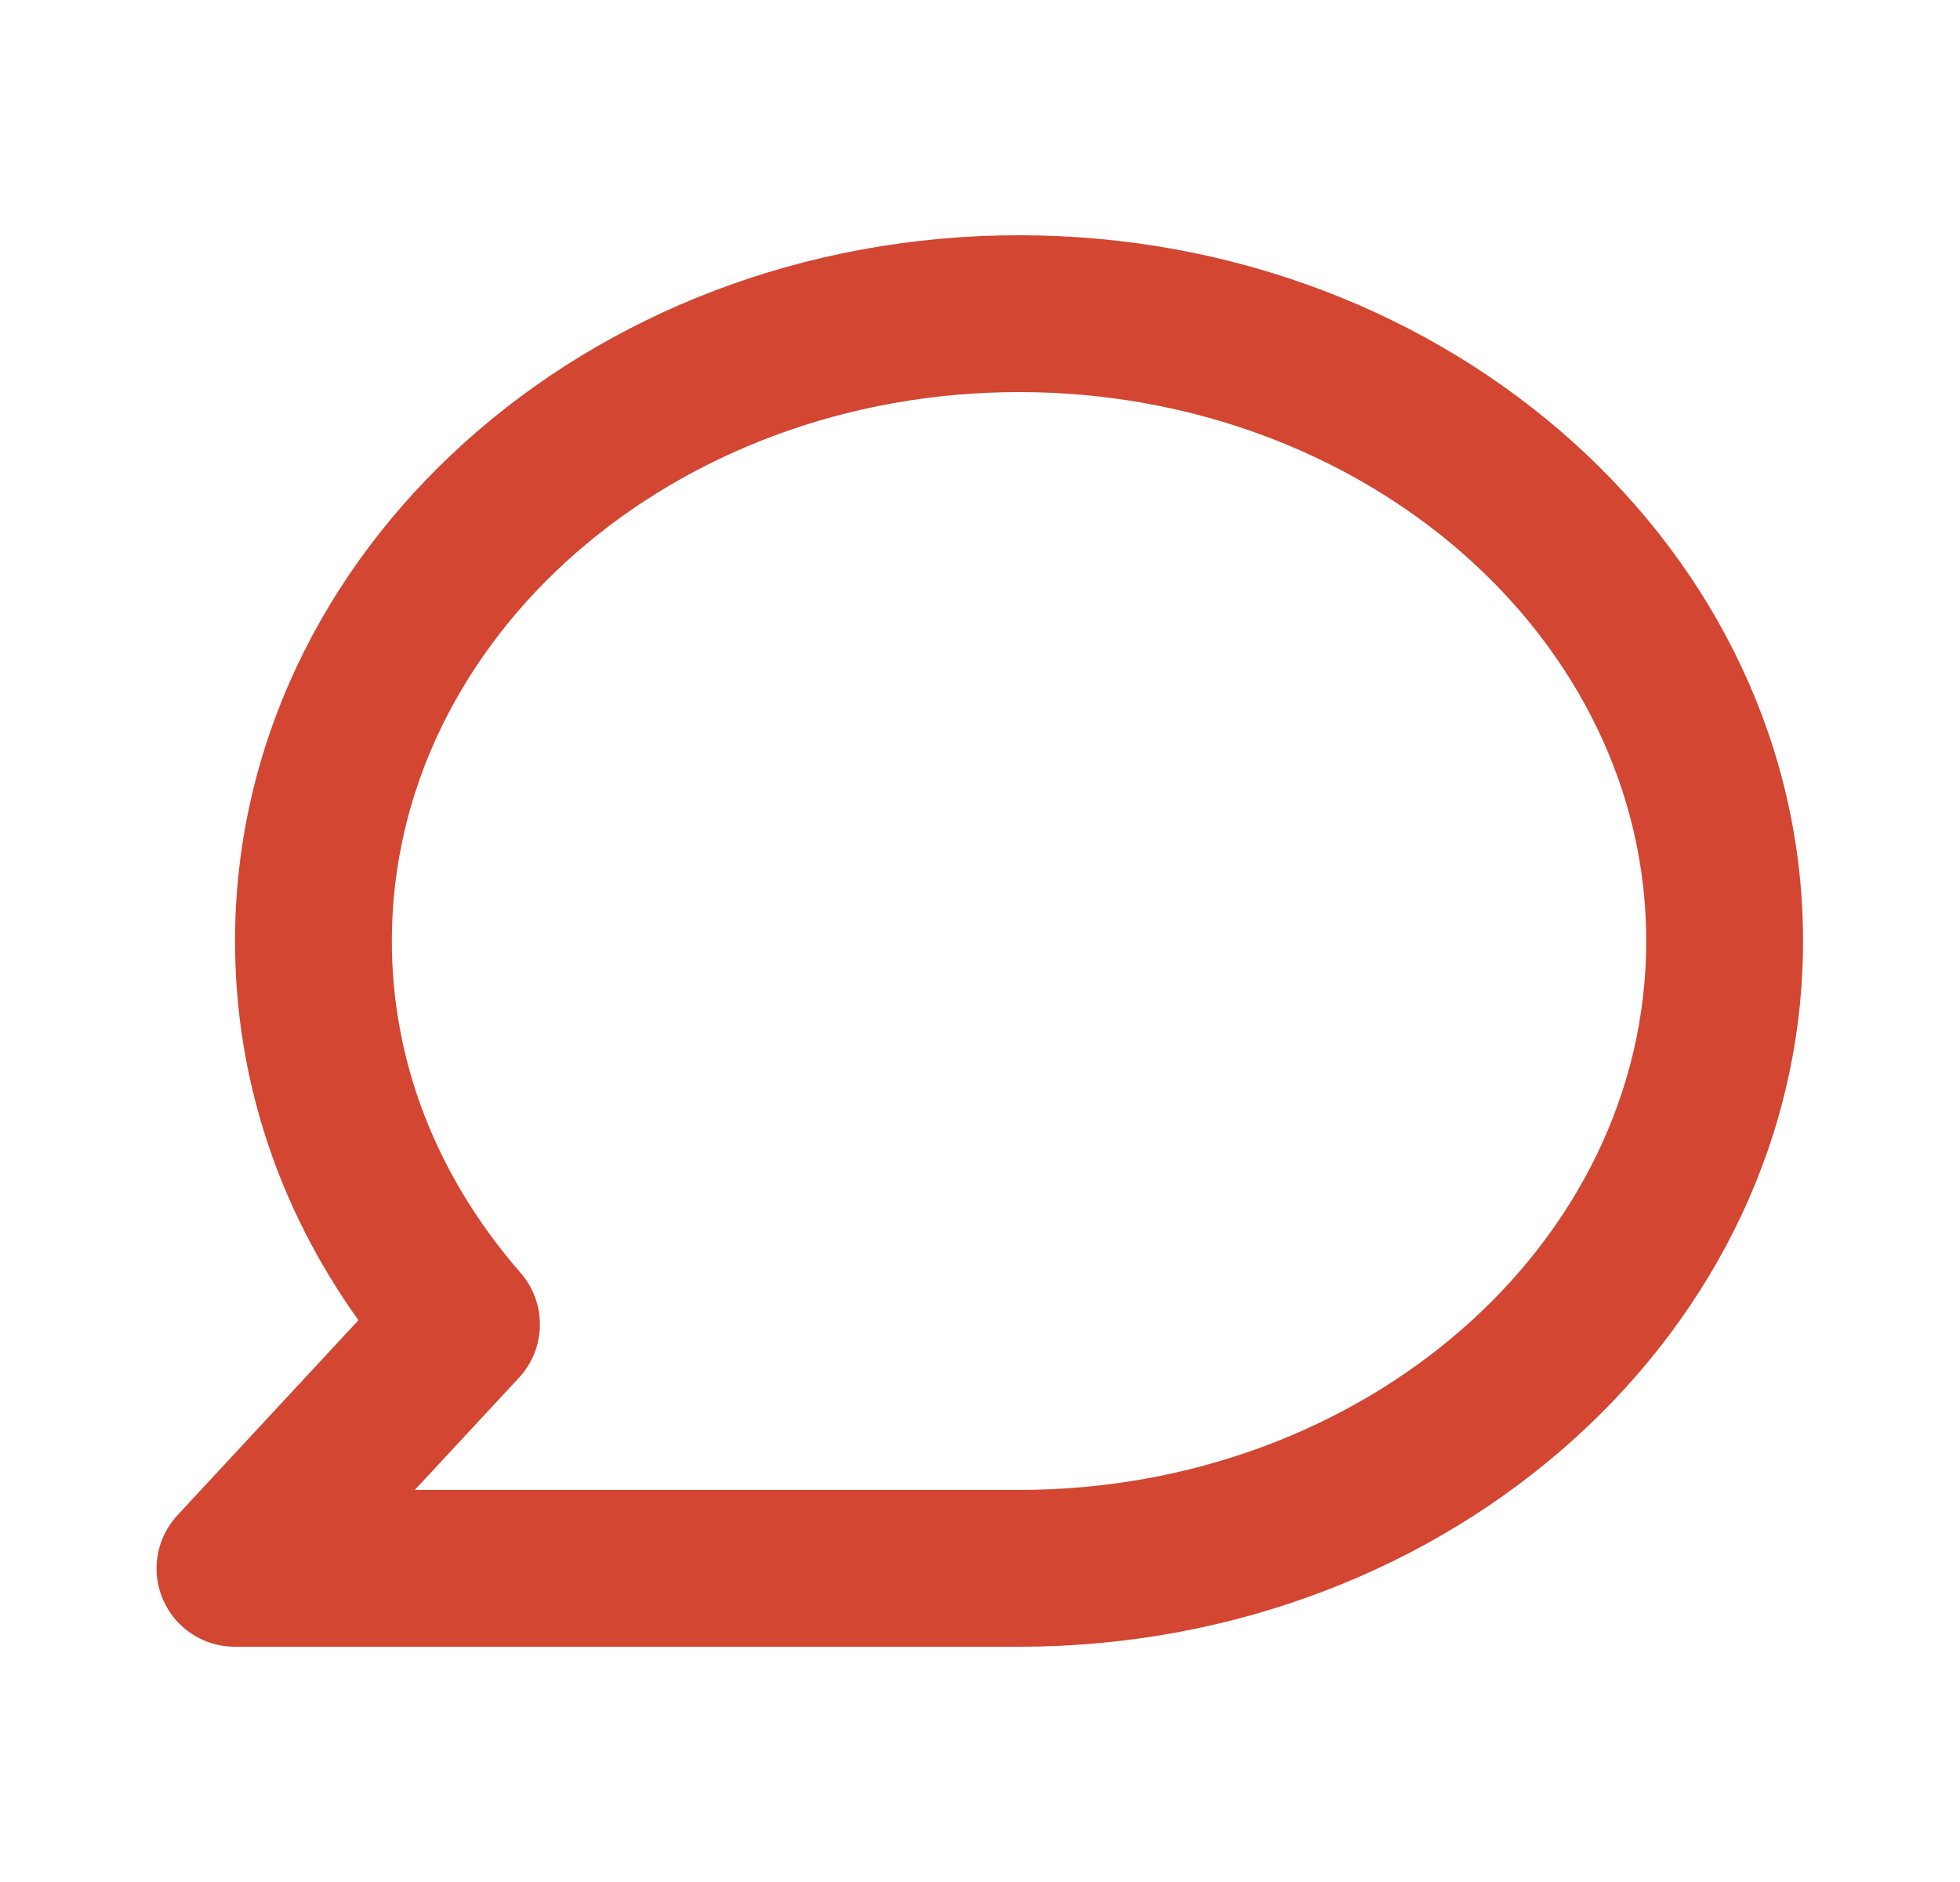
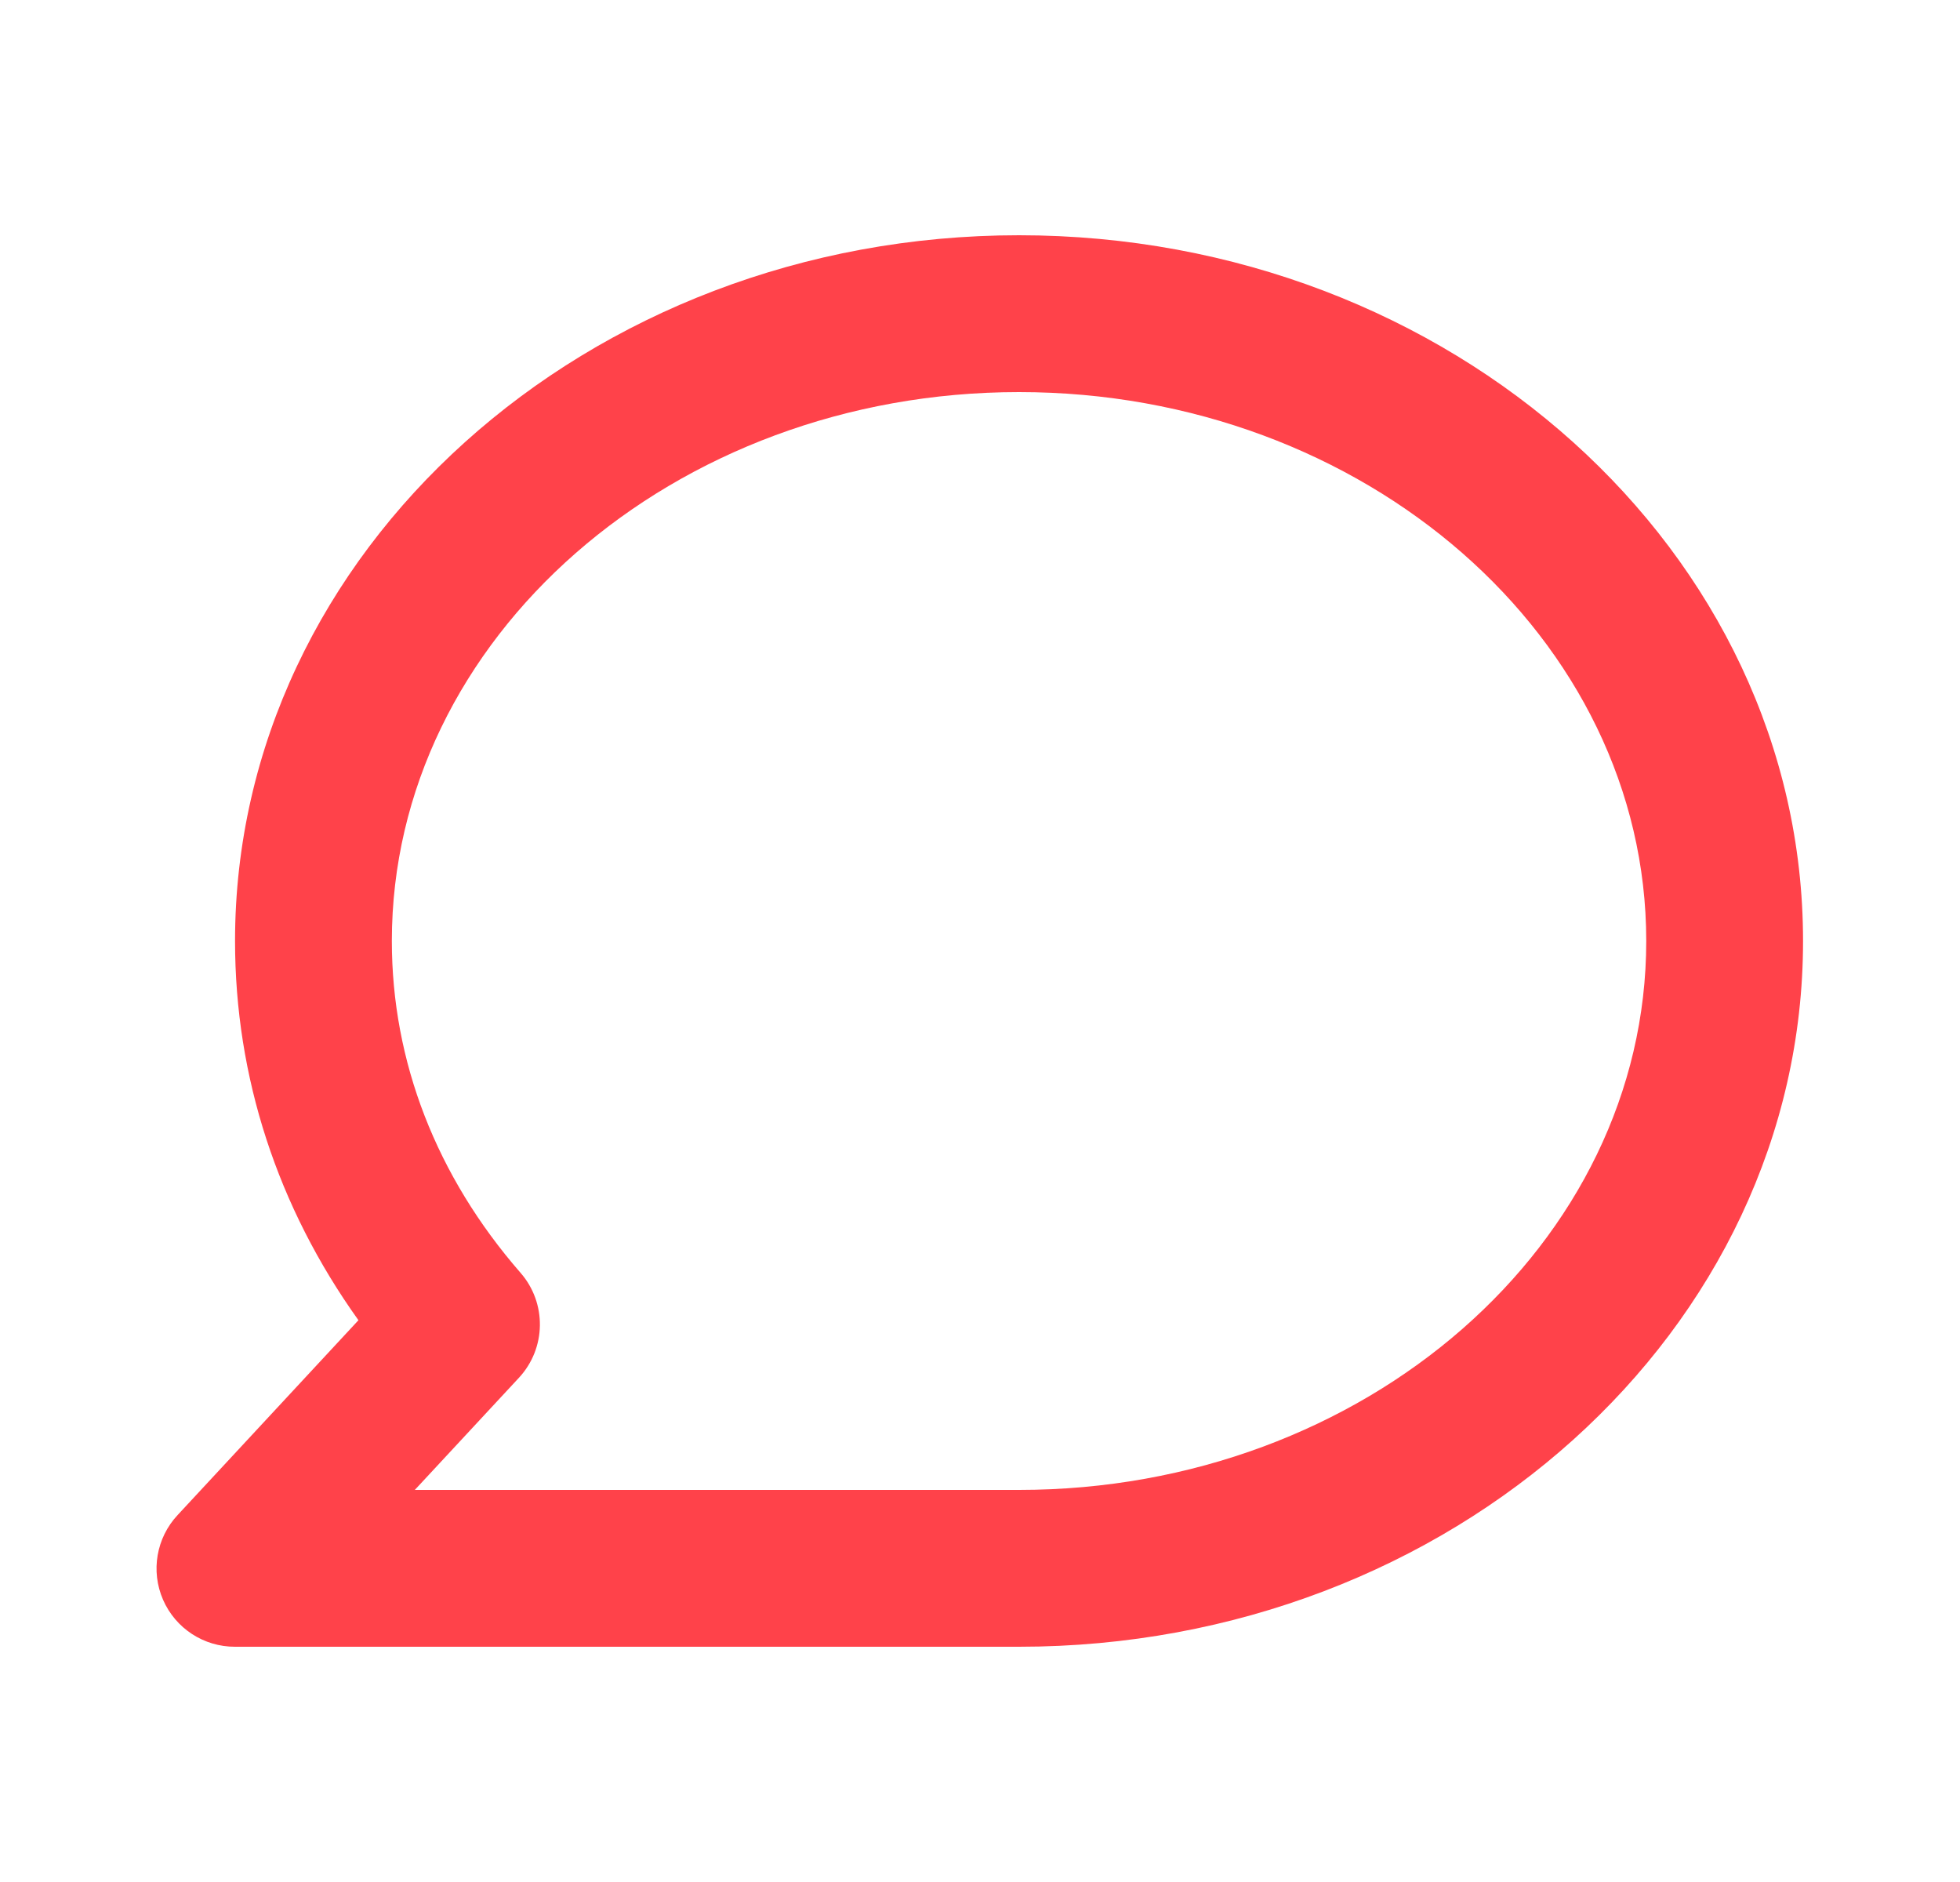
<svg xmlns="http://www.w3.org/2000/svg" width="25" height="24">
-   <path d="M12.998 21h-10a.998.998 0 0 1-.732-1.68l2.306-2.484C3.539 15.392 2.998 13.735 2.998 12c0-4.963 4.486-9 10-9s10 4.037 10 9-4.486 9-10 9Zm-7.707-2h7.707c4.411 0 8-3.14 8-7 0-3.859-3.589-7-8-7s-8 3.141-8 7c0 1.537.568 3 1.642 4.232a1 1 0 0 1-.021 1.338L5.291 19Z" fill="#D24632" />
+   <path d="M12.998 21h-10a.998.998 0 0 1-.732-1.68l2.306-2.484C3.539 15.392 2.998 13.735 2.998 12c0-4.963 4.486-9 10-9s10 4.037 10 9-4.486 9-10 9Zm-7.707-2h7.707c4.411 0 8-3.14 8-7 0-3.859-3.589-7-8-7s-8 3.141-8 7c0 1.537.568 3 1.642 4.232a1 1 0 0 1-.021 1.338L5.291 19Z" fill="#FF424A" />
</svg>
